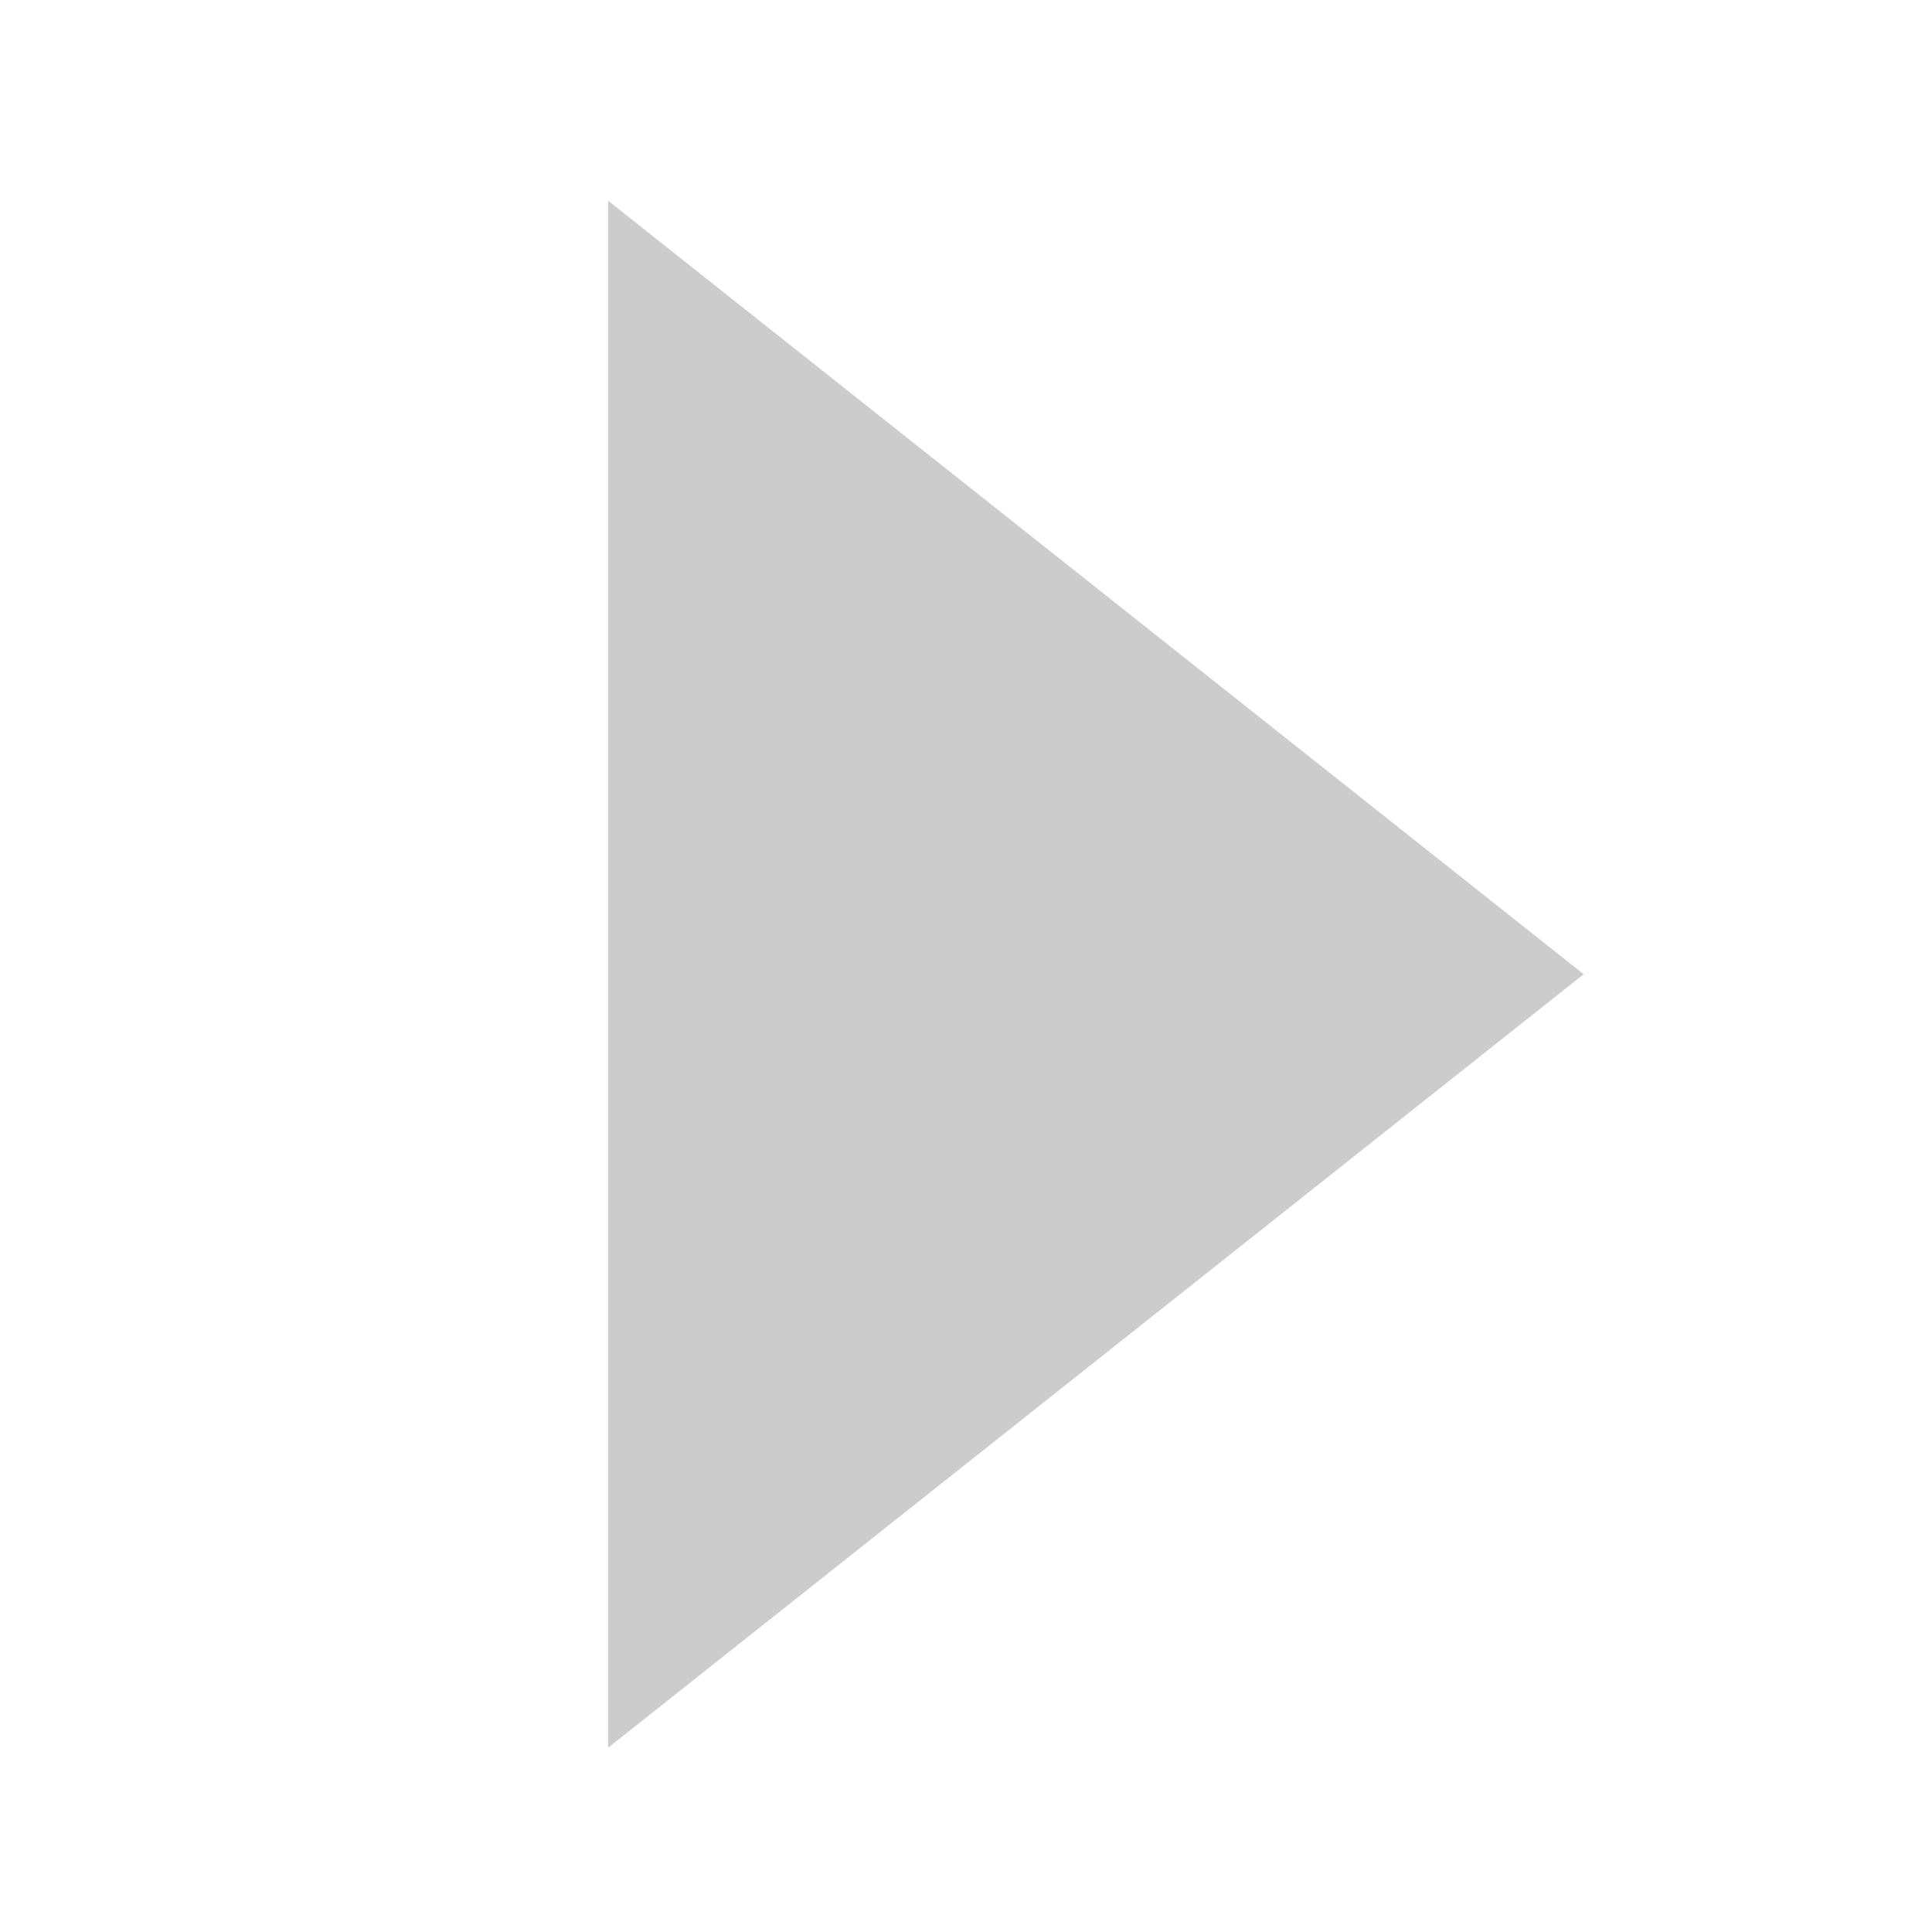
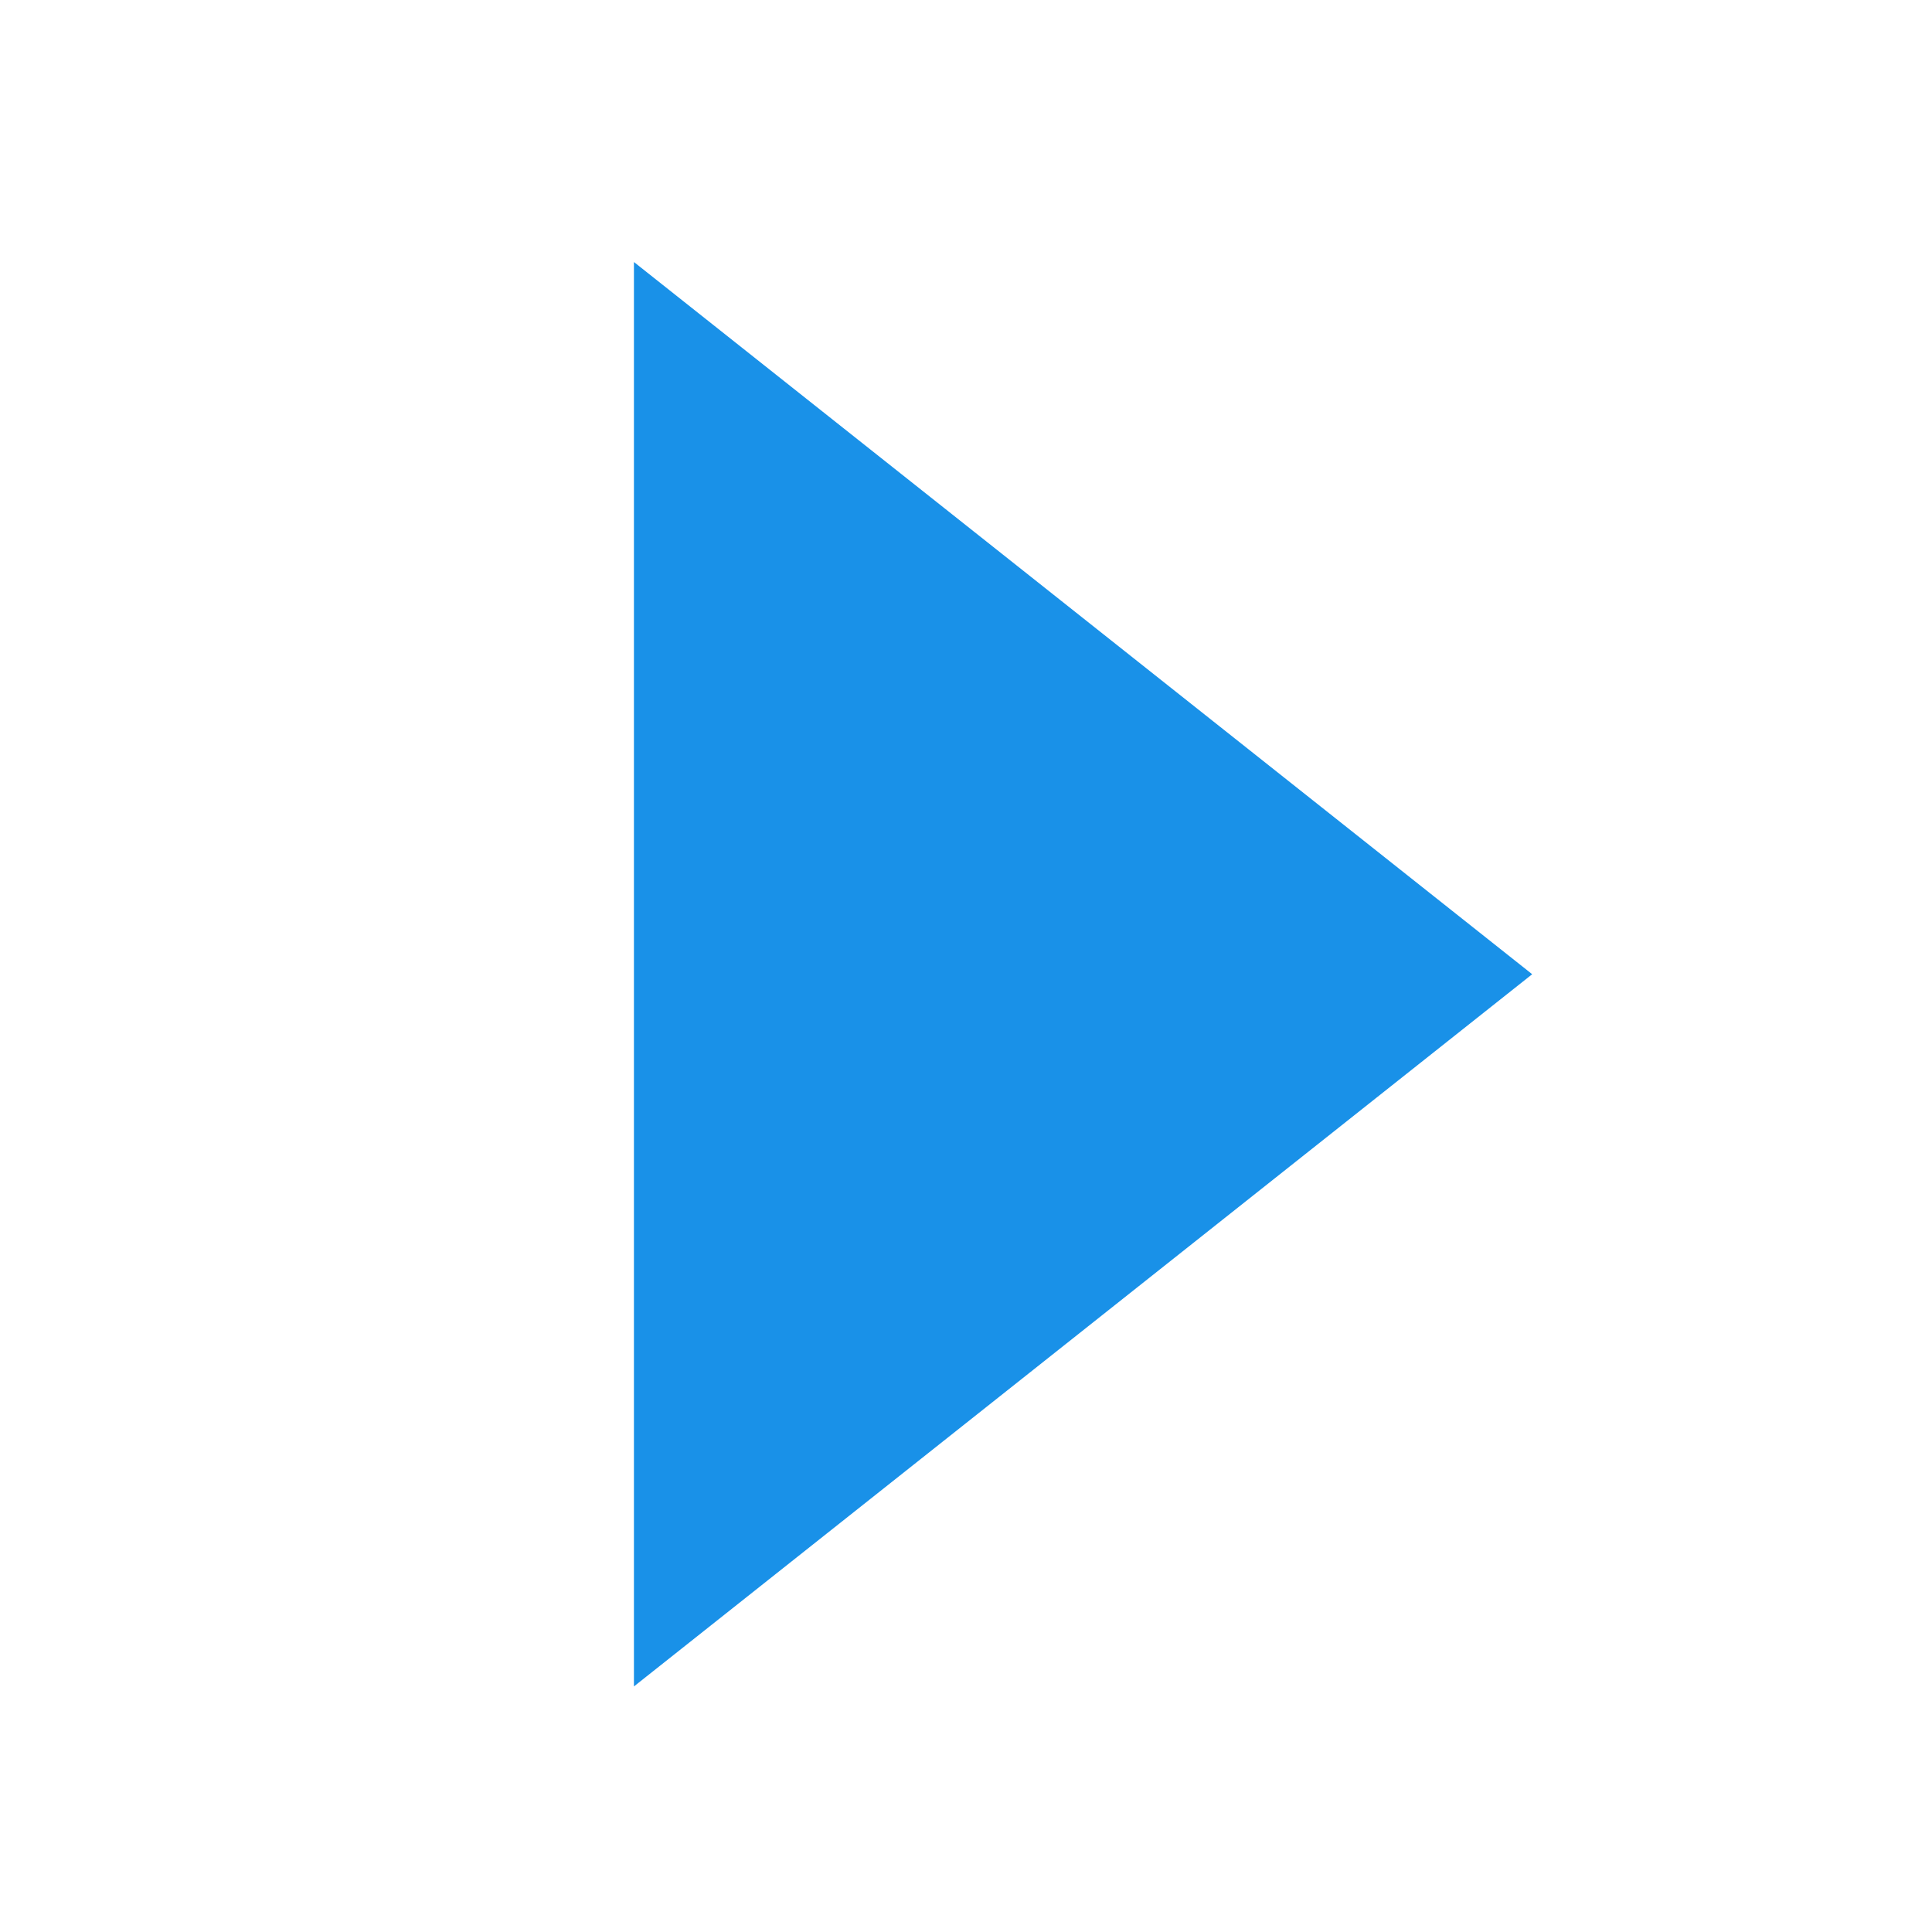
<svg xmlns="http://www.w3.org/2000/svg" width="16" height="16" id="svg2" version="1.1">
  <defs id="defs4" />
  <g id="layer1" transform="translate(0,-1036.362)">
-     <path style="fill:#cccccc;fill-opacity:1;stroke:#cccccc;stroke-width:0.43;stroke-linecap:round;stroke-linejoin:miter;stroke-miterlimit:4;stroke-opacity:1;stroke-dasharray:none;display:inline" id="path18028" d="M 88.83,340 80.17,340 84.5,332.5 z" transform="matrix(0,1.362171,-0.9918625,0,342.4832,929.3267)" />
+     <path style="fill:#1991e8;fill-opacity:1;stroke:none;stroke-width:0.43;stroke-linecap:round;stroke-linejoin:miter;stroke-miterlimit:4;stroke-opacity:1;stroke-dasharray:none;display:inline" id="path18028" d="M 88.83,340 80.17,340 84.5,332.5 z" transform="matrix(0,1.362171,-0.9918625,0,342.4832,929.3267)" />
  </g>
</svg>
